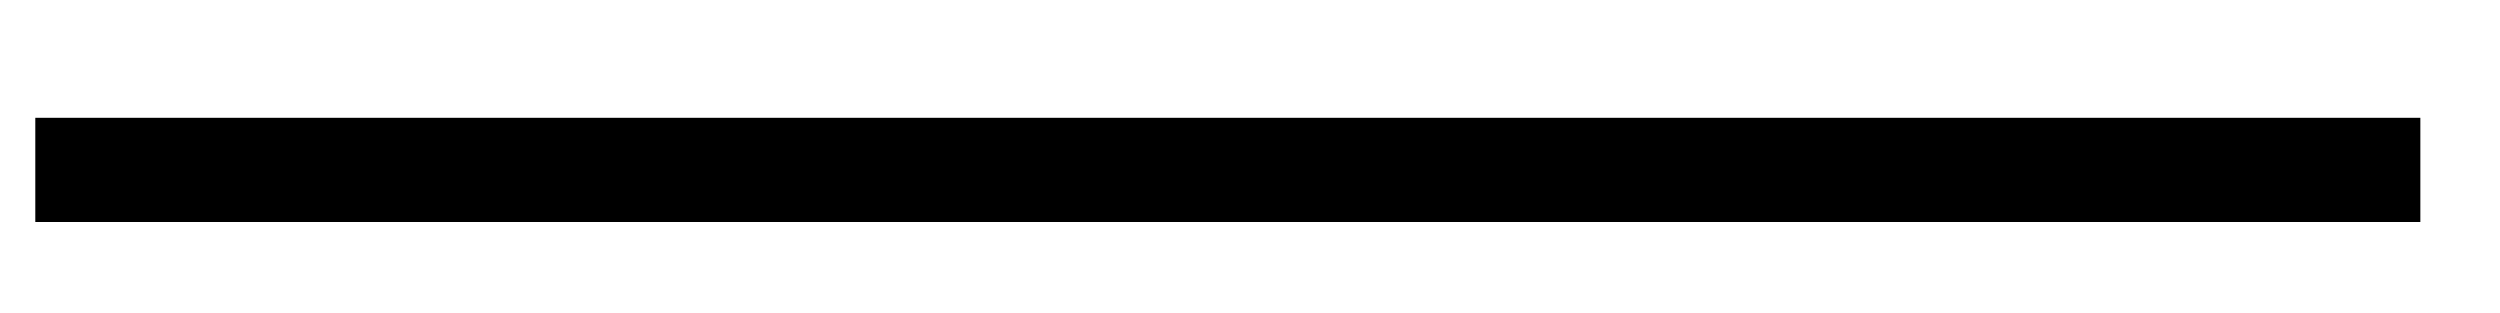
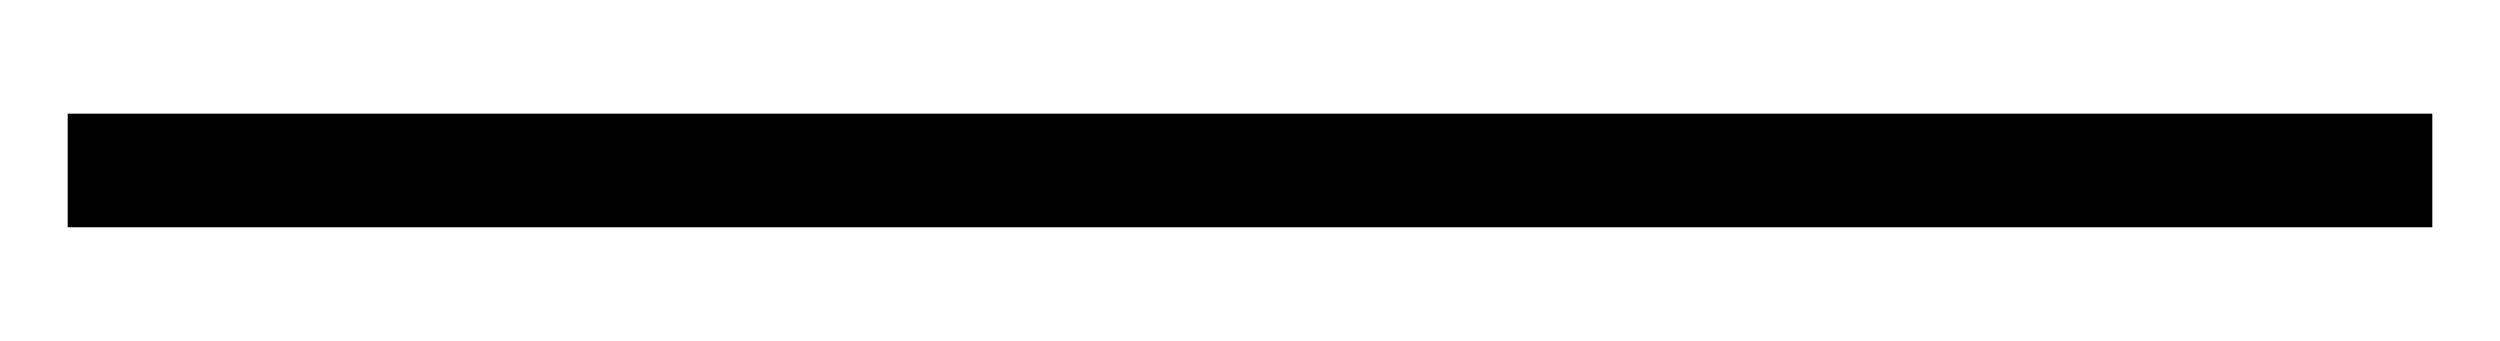
- <svg xmlns="http://www.w3.org/2000/svg" version="1.1" width="48px" height="6px" viewBox="574 1550  48 6">
-   <g transform="matrix(-0.8516583 0.5240974 -0.5240974 -0.8516583 1921.215 2562.215 )">
-     <path d="M 579 1541  L 618 1565  " stroke-width="2" stroke="#000000" fill="none" />
+ <svg xmlns="http://www.w3.org/2000/svg" version="1.1" width="44px" height="6px" viewBox="540 1550  44 6">
+   <g transform="matrix(0.8169679 0.5766832 -0.5766832 0.8169679 998.4531 -39.84705 )">
+     <path d="M 579 1541  L 545 1565  " stroke-width="2" stroke="#000000" fill="none" />
  </g>
</svg>
